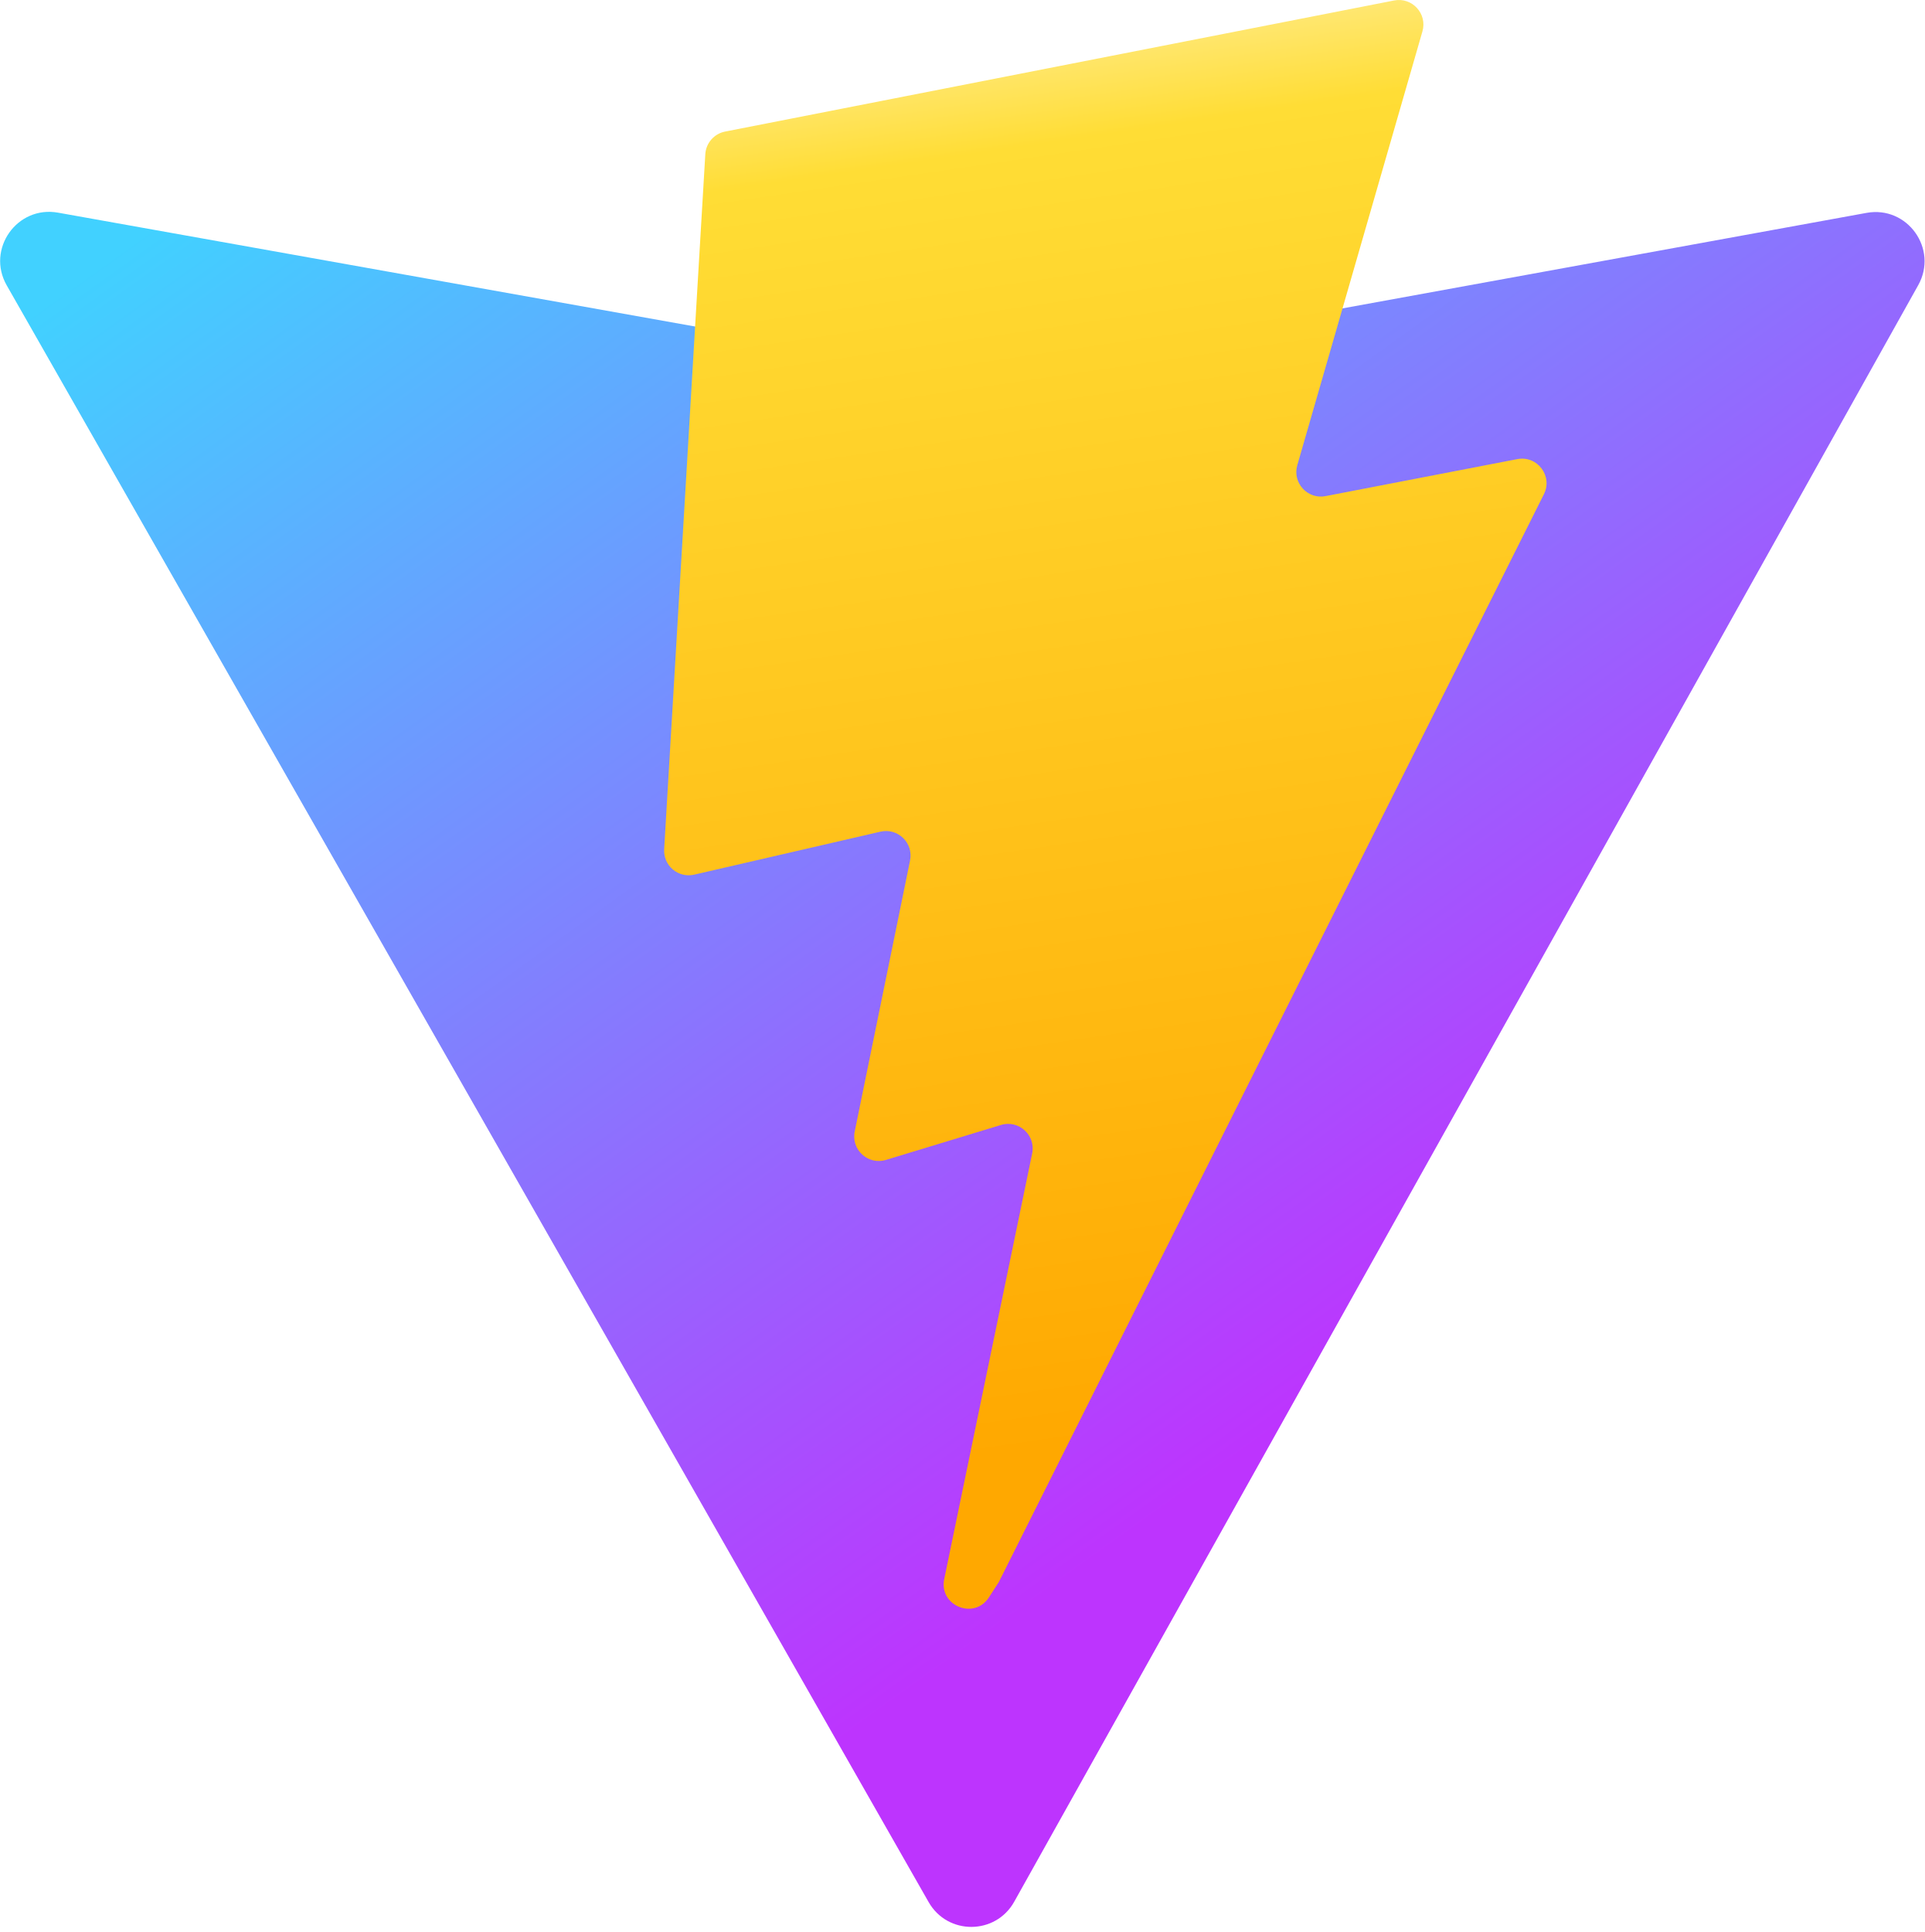
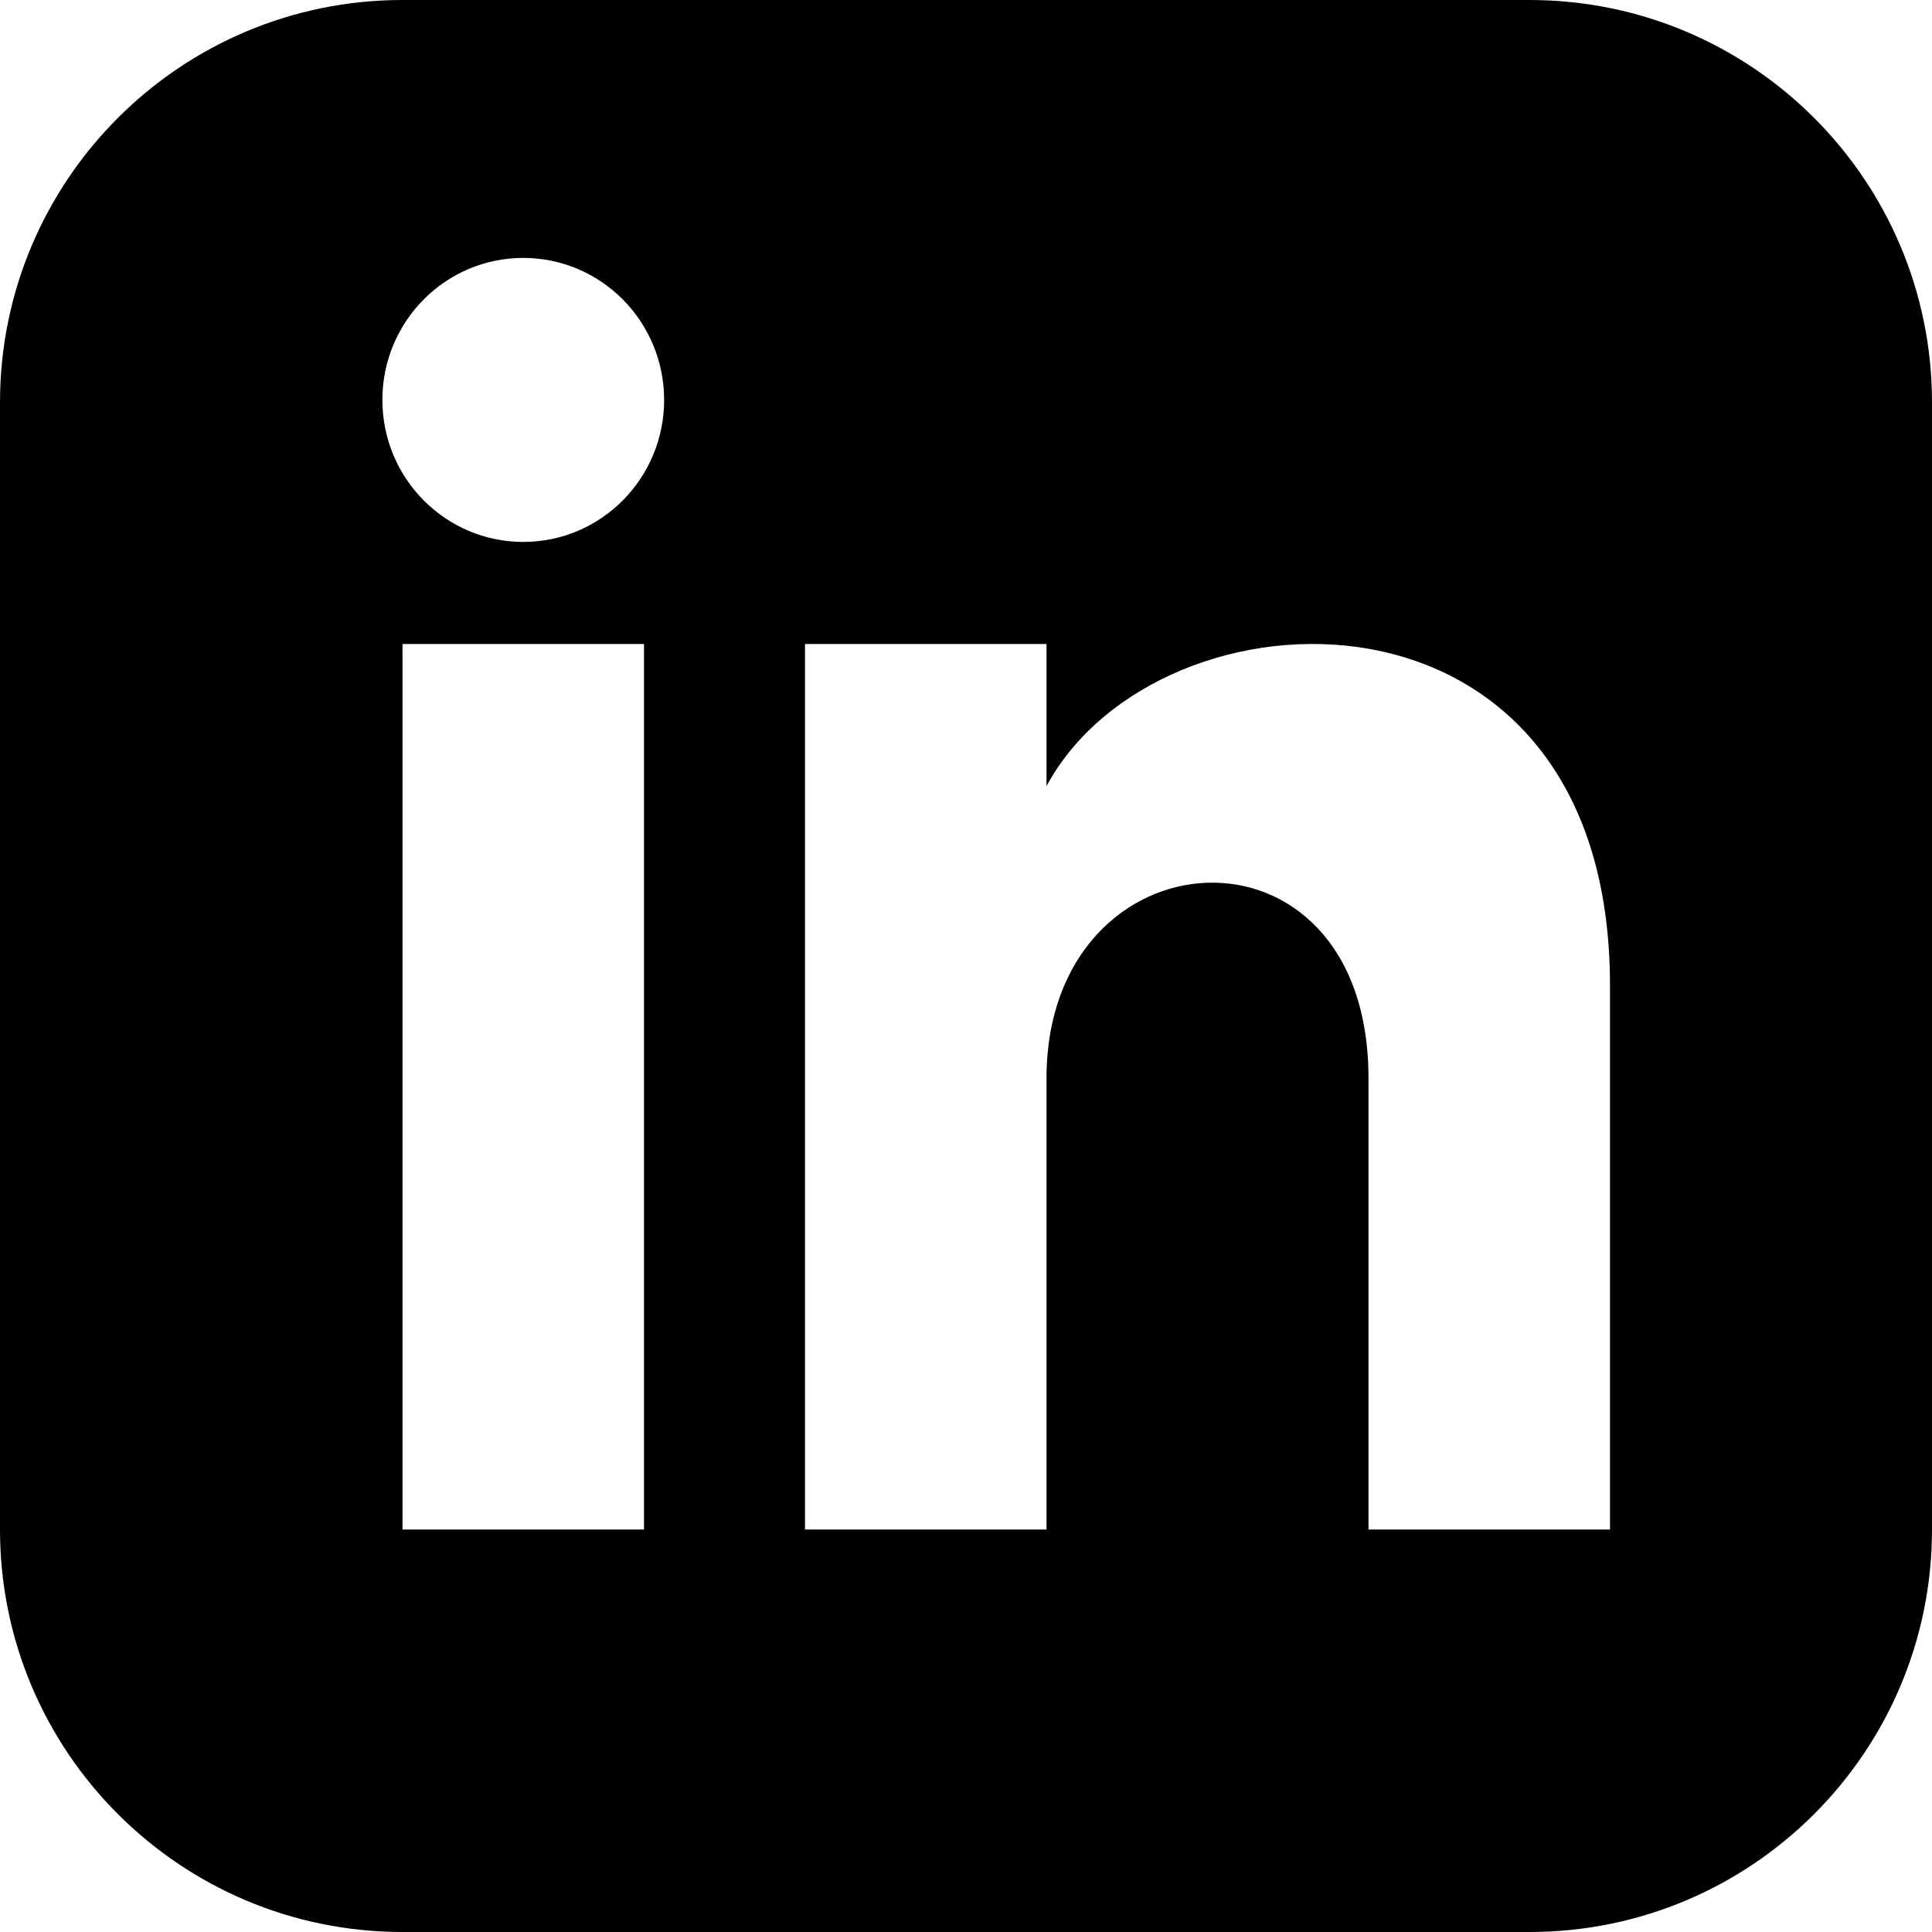
- <svg xmlns="http://www.w3.org/2000/svg" aria-hidden="true" role="img" class="iconify iconify--logos" width="31.88" height="32" preserveAspectRatio="xMidYMid meet" viewBox="0 0 256 257">
-   <defs>
-     <linearGradient id="IconifyId1813088fe1fbc01fb466" x1="-.828%" x2="57.636%" y1="7.652%" y2="78.411%">
-       <stop offset="0%" stop-color="#41D1FF" />
-       <stop offset="100%" stop-color="#BD34FE" />
-     </linearGradient>
-     <linearGradient id="IconifyId1813088fe1fbc01fb467" x1="43.376%" x2="50.316%" y1="2.242%" y2="89.03%">
-       <stop offset="0%" stop-color="#FFEA83" />
-       <stop offset="8.333%" stop-color="#FFDD35" />
-       <stop offset="100%" stop-color="#FFA800" />
-     </linearGradient>
-   </defs>
-   <path fill="url(#IconifyId1813088fe1fbc01fb466)" d="M255.153 37.938L134.897 252.976c-2.483 4.44-8.862 4.466-11.382.048L.875 37.958c-2.746-4.814 1.371-10.646 6.827-9.67l120.385 21.517a6.537 6.537 0 0 0 2.322-.004l117.867-21.483c5.438-.991 9.574 4.796 6.877 9.62Z" />
-   <path fill="url(#IconifyId1813088fe1fbc01fb467)" d="M185.432.063L96.44 17.501a3.268 3.268 0 0 0-2.634 3.014l-5.474 92.456a3.268 3.268 0 0 0 3.997 3.378l24.777-5.718c2.318-.535 4.413 1.507 3.936 3.838l-7.361 36.047c-.495 2.426 1.782 4.5 4.151 3.78l15.304-4.649c2.372-.72 4.652 1.36 4.15 3.788l-11.698 56.621c-.732 3.542 3.979 5.473 5.943 2.437l1.313-2.028l72.516-144.72c1.215-2.423-.88-5.186-3.54-4.672l-25.505 4.922c-2.396.462-4.435-1.77-3.759-4.114l16.646-57.705c.677-2.35-1.37-4.583-3.769-4.113Z" />
+ <svg xmlns="http://www.w3.org/2000/svg" width="24" height="24" viewBox="0 0 24 24">
+   <path d="M19 0h-14c-2.761 0-5 2.239-5 5v14c0 2.761 2.239 5 5 5h14c2.762 0 5-2.239 5-5v-14c0-2.761-2.238-5-5-5zm-11 19h-3v-11h3v11zm-1.5-12.268c-.966 0-1.75-.79-1.75-1.764s.784-1.764 1.75-1.764 1.75.79 1.75 1.764-.783 1.764-1.75 1.764zm13.5 12.268h-3v-5.604c0-3.368-4-3.113-4 0v5.604h-3v-11h3v1.765c1.396-2.586 7-2.777 7 2.476v6.759z" />
</svg>
